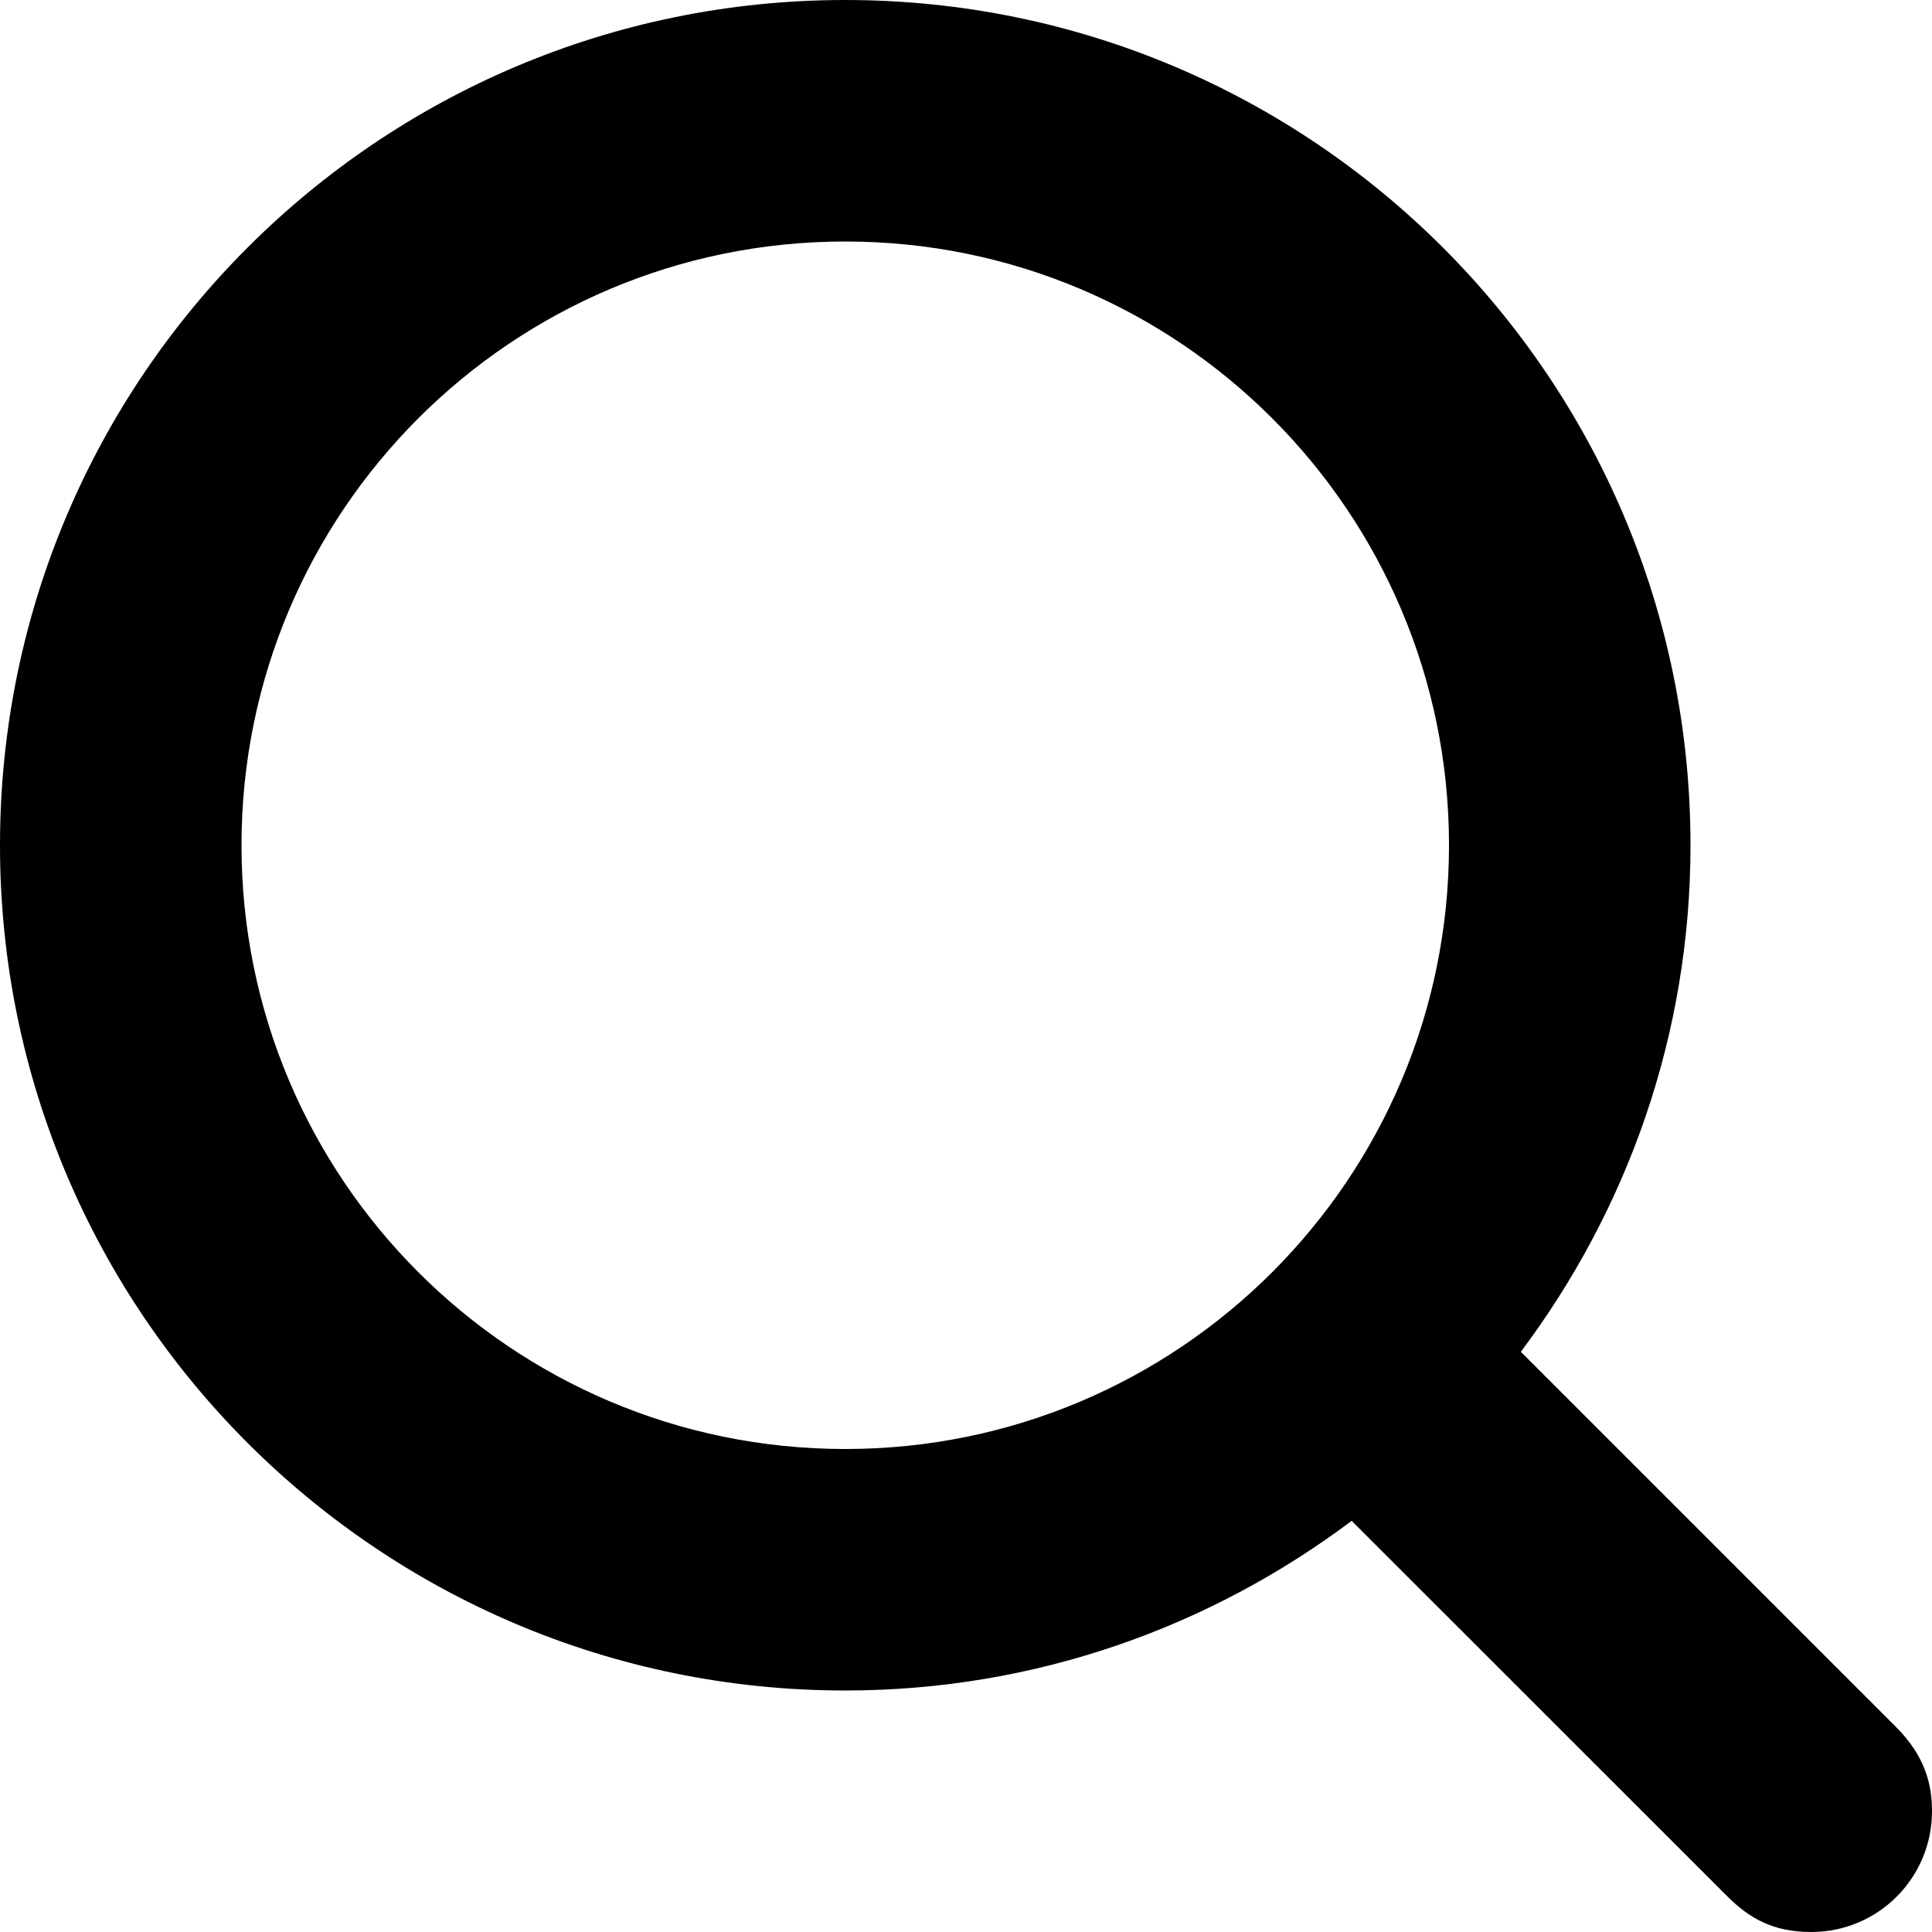
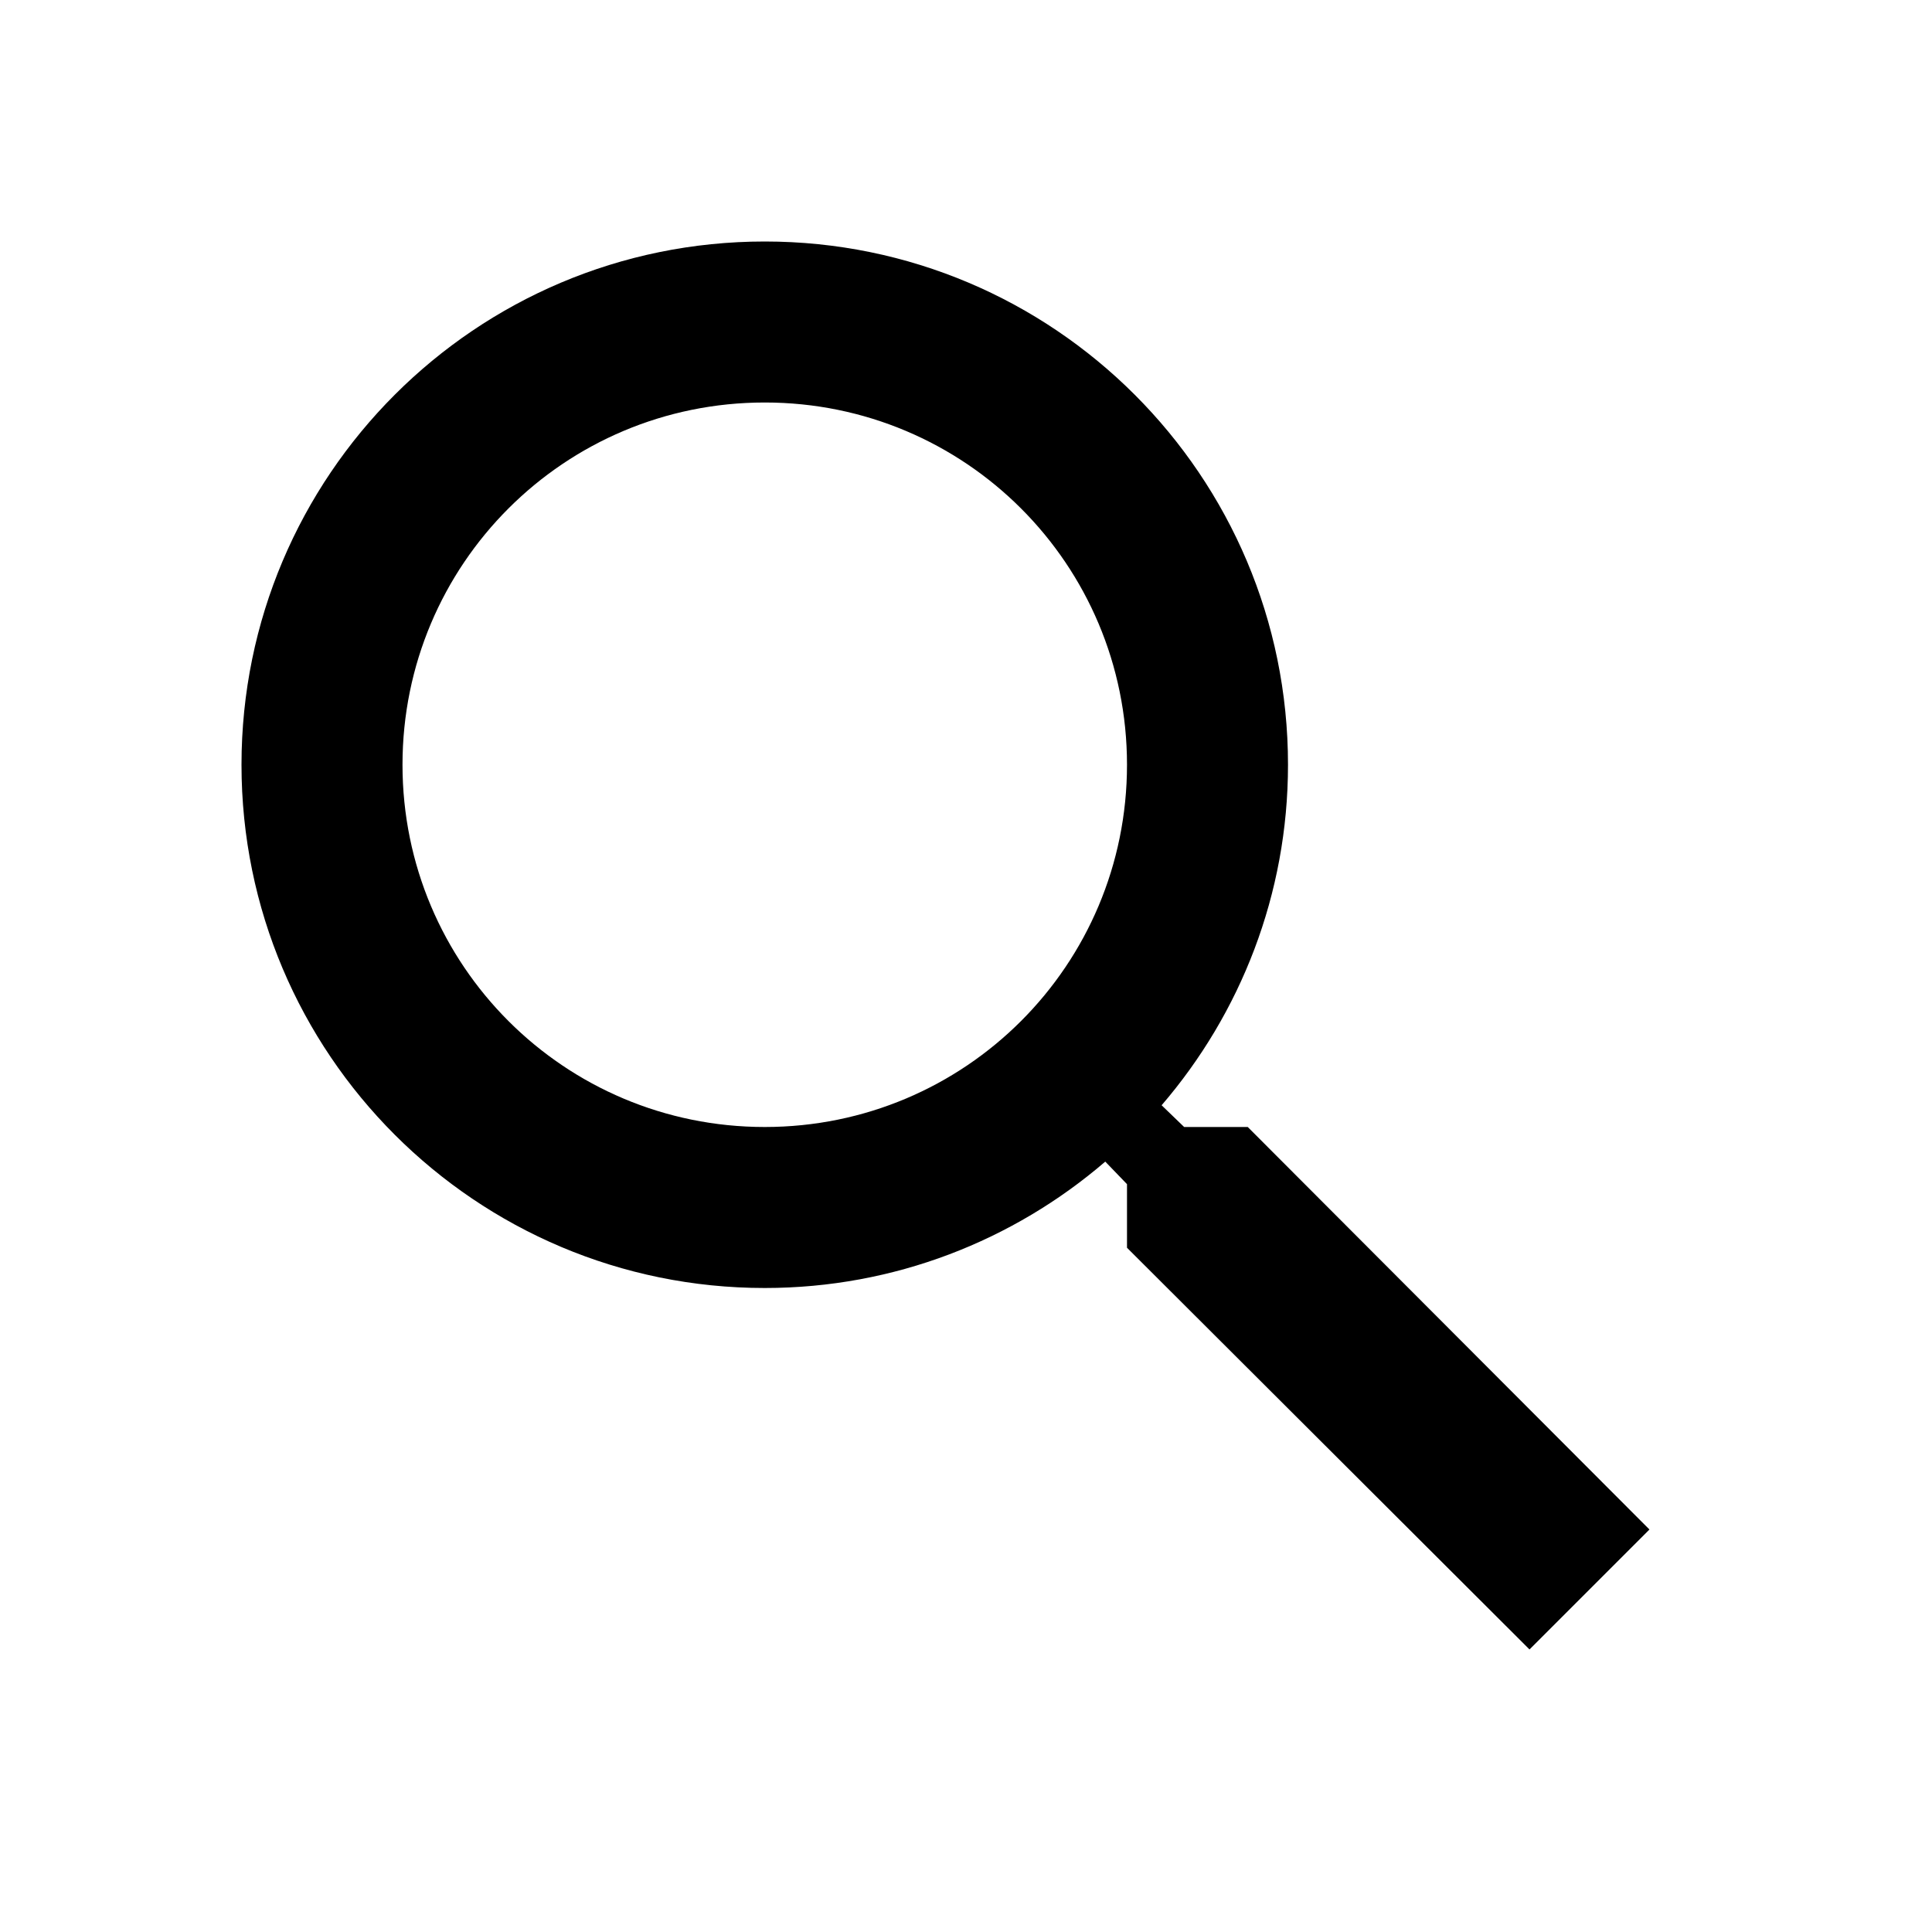
- <svg xmlns="http://www.w3.org/2000/svg" height="16px" id="Layer_1" style="enable-background:new 0 0 16 16;" version="1.1" viewBox="0 0 16 16" width="16px" xml:space="preserve">
-   <path d="M15.7,14.3l-3.105-3.105C13.473,10.024,14,8.576,14,7c0-3.866-3.134-7-7-7S0,3.134,0,7s3.134,7,7,7  c1.576,0,3.024-0.527,4.194-1.405L14.3,15.7c0.184,0.184,0.38,0.3,0.7,0.3c0.553,0,1-0.447,1-1C16,14.781,15.946,14.546,15.7,14.3z   M2,7c0-2.762,2.238-5,5-5s5,2.238,5,5s-2.238,5-5,5S2,9.762,2,7z" />
+ <svg xmlns="http://www.w3.org/2000/svg" width="24" height="24" viewBox="0 0 24 24">
+   <path d="M15.5 14h-.79l-.28-.27C15.41 12.59 16 11.11 16 9.5 16 5.91 13.09 3 9.5 3S3 5.91 3 9.5 5.91 16 9.5 16c1.61 0 3.09-.59 4.23-1.57l.27.28v.79l5 4.99L20.49 19l-4.99-5zm-6 0C7.01 14 5 11.99 5 9.5S7.01 5 9.5 5 14 7.01 14 9.5 11.99 14 9.5 14z" />
+   <path d="M0 0h24v24H0z" fill="none" />
</svg>
